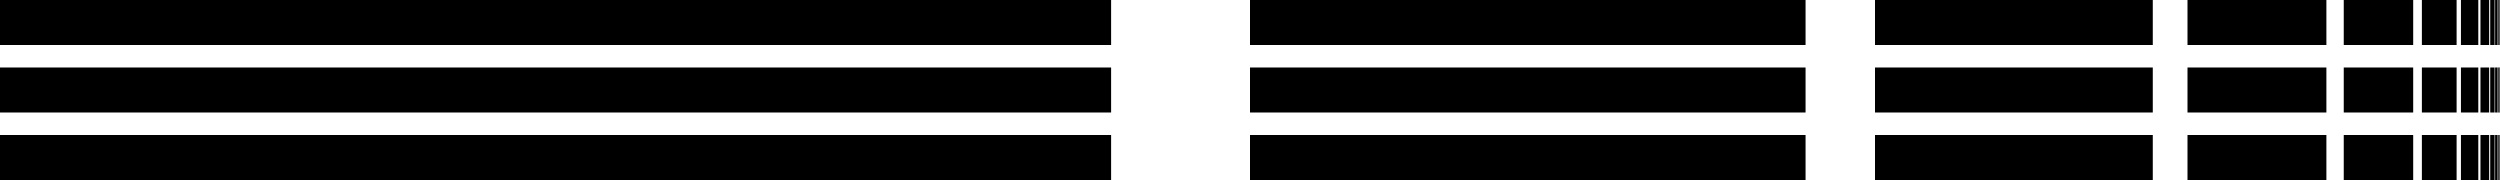
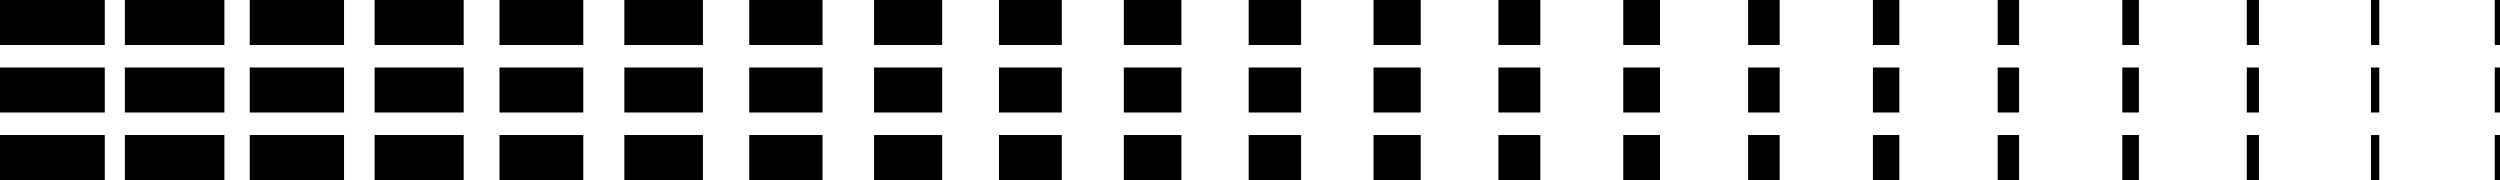
<svg xmlns="http://www.w3.org/2000/svg" viewBox="0 0 250 18" role="presentation" focusable="false" aria-hidden="true" style="color: #000000; overflow: visible;">
  <defs>
    <clipPath id="bar-bounds-0-0-250-18">
      <rect x="0" y="0" width="250" height="18" />
    </clipPath>
  </defs>
  <g clip-path="url(#bar-bounds-0-0-250-18)">
-     <rect x="0" y="0" width="111.111" height="4.5" rx="0" fill="currentColor" />
-     <rect x="0" y="6.75" width="111.111" height="4.5" rx="0" fill="currentColor" />
-     <rect x="0" y="13.5" width="111.111" height="4.5" rx="0" fill="currentColor" />
-     <rect x="125" y="0" width="55.556" height="4.5" rx="0" fill="currentColor" />
-     <rect x="125" y="6.75" width="55.556" height="4.5" rx="0" fill="currentColor" />
-     <rect x="125" y="13.5" width="55.556" height="4.5" rx="0" fill="currentColor" />
-     <rect x="187.5" y="0" width="27.778" height="4.5" rx="0" fill="currentColor" />
-     <rect x="187.5" y="6.75" width="27.778" height="4.5" rx="0" fill="currentColor" />
-     <rect x="187.5" y="13.5" width="27.778" height="4.5" rx="0" fill="currentColor" />
-     <rect x="218.75" y="0" width="13.889" height="4.5" rx="0" fill="currentColor" />
-     <rect x="218.75" y="6.75" width="13.889" height="4.5" rx="0" fill="currentColor" />
-     <rect x="218.75" y="13.5" width="13.889" height="4.5" rx="0" fill="currentColor" />
-     <rect x="234.375" y="0" width="6.944" height="4.5" rx="0" fill="currentColor" />
-     <rect x="234.375" y="6.75" width="6.944" height="4.5" rx="0" fill="currentColor" />
-     <rect x="234.375" y="13.5" width="6.944" height="4.5" rx="0" fill="currentColor" />
-     <rect x="242.188" y="0" width="3.472" height="4.5" rx="0" fill="currentColor" />
-     <rect x="242.188" y="6.75" width="3.472" height="4.5" rx="0" fill="currentColor" />
-     <rect x="242.188" y="13.5" width="3.472" height="4.5" rx="0" fill="currentColor" />
-     <rect x="246.094" y="0" width="1.736" height="4.5" rx="0" fill="currentColor" />
-     <rect x="246.094" y="6.75" width="1.736" height="4.5" rx="0" fill="currentColor" />
-     <rect x="246.094" y="13.5" width="1.736" height="4.5" rx="0" fill="currentColor" />
-     <rect x="248.047" y="0" width="0.868" height="4.5" rx="0" fill="currentColor" />
-     <rect x="248.047" y="6.75" width="0.868" height="4.5" rx="0" fill="currentColor" />
-     <rect x="248.047" y="13.5" width="0.868" height="4.5" rx="0" fill="currentColor" />
-     <rect x="249.024" y="0" width="0.434" height="4.5" rx="0" fill="currentColor" />
-     <rect x="249.024" y="6.75" width="0.434" height="4.5" rx="0" fill="currentColor" />
-     <rect x="249.024" y="13.5" width="0.434" height="4.5" rx="0" fill="currentColor" />
-     <rect x="249.512" y="0" width="0.217" height="4.5" rx="0" fill="currentColor" />
-     <rect x="249.512" y="6.75" width="0.217" height="4.5" rx="0" fill="currentColor" />
-     <rect x="249.512" y="13.5" width="0.217" height="4.5" rx="0" fill="currentColor" />
-     <rect x="249.756" y="0" width="0.109" height="4.5" rx="0" fill="currentColor" />
-     <rect x="249.756" y="6.75" width="0.109" height="4.5" rx="0" fill="currentColor" />
-     <rect x="249.756" y="13.5" width="0.109" height="4.5" rx="0" fill="currentColor" />
-     <rect x="249.878" y="0" width="0.054" height="4.5" rx="0" fill="currentColor" />
-     <rect x="249.878" y="6.75" width="0.054" height="4.5" rx="0" fill="currentColor" />
-     <rect x="249.878" y="13.5" width="0.054" height="4.5" rx="0" fill="currentColor" />
-     <rect x="249.939" y="0" width="0.027" height="4.5" rx="0" fill="currentColor" />
-     <rect x="249.939" y="6.75" width="0.027" height="4.5" rx="0" fill="currentColor" />
-     <rect x="249.939" y="13.5" width="0.027" height="4.5" rx="0" fill="currentColor" />
-     <rect x="249.97" y="0" width="0.014" height="4.5" rx="0" fill="currentColor" />
-     <rect x="249.97" y="6.75" width="0.014" height="4.5" rx="0" fill="currentColor" />
-     <rect x="249.97" y="13.5" width="0.014" height="4.5" rx="0" fill="currentColor" />
-     <rect x="249.985" y="0" width="0.007" height="4.5" rx="0" fill="currentColor" />
-     <rect x="249.985" y="6.75" width="0.007" height="4.5" rx="0" fill="currentColor" />
-     <rect x="249.985" y="13.5" width="0.007" height="4.5" rx="0" fill="currentColor" />
-     <rect x="249.993" y="0" width="0.003" height="4.5" rx="0" fill="currentColor" />
-     <rect x="249.993" y="6.75" width="0.003" height="4.5" rx="0" fill="currentColor" />
-     <rect x="249.993" y="13.5" width="0.003" height="4.5" rx="0" fill="currentColor" />
-     <rect x="249.996" y="0" width="0.002" height="4.5" rx="0" fill="currentColor" />
-     <rect x="249.996" y="6.75" width="0.002" height="4.5" rx="0" fill="currentColor" />
-     <rect x="249.996" y="13.5" width="0.002" height="4.5" rx="0" fill="currentColor" />
-     <rect x="249.998" y="0" width="0.001" height="4.5" rx="0" fill="currentColor" />
-     <rect x="249.998" y="6.75" width="0.001" height="4.5" rx="0" fill="currentColor" />
-     <rect x="249.998" y="13.5" width="0.001" height="4.5" rx="0" fill="currentColor" />
-     <rect x="249.999" y="0" width="0" height="4.5" rx="0" fill="currentColor" />
-     <rect x="249.999" y="6.75" width="0" height="4.5" rx="0" fill="currentColor" />
-     <rect x="249.999" y="13.5" width="0" height="4.5" rx="0" fill="currentColor" />
-     <rect x="250" y="0" width="0" height="4.5" rx="0" fill="currentColor" />
-     <rect x="250" y="6.75" width="0" height="4.5" rx="0" fill="currentColor" />
-     <rect x="250" y="13.5" width="0" height="4.5" rx="0" fill="currentColor" />
-     <rect x="250" y="0" width="0" height="4.5" rx="0" fill="currentColor" />
-     <rect x="250" y="6.75" width="0" height="4.5" rx="0" fill="currentColor" />
-     <rect x="250" y="13.5" width="0" height="4.5" rx="0" fill="currentColor" />
+     <rect x="0" y="0" width="10.476" height="4.5" rx="0" fill="currentColor" />
+     <rect x="0" y="6.75" width="10.476" height="4.5" rx="0" fill="currentColor" />
+     <rect x="0" y="13.5" width="10.476" height="4.5" rx="0" fill="currentColor" />
+     <rect x="12.487" y="0" width="9.952" height="4.5" rx="0" fill="currentColor" />
+     <rect x="12.487" y="6.75" width="9.952" height="4.5" rx="0" fill="currentColor" />
+     <rect x="12.487" y="13.5" width="9.952" height="4.5" rx="0" fill="currentColor" />
+     <rect x="24.974" y="0" width="9.429" height="4.5" rx="0" fill="currentColor" />
+     <rect x="24.974" y="6.75" width="9.429" height="4.5" rx="0" fill="currentColor" />
+     <rect x="24.974" y="13.5" width="9.429" height="4.5" rx="0" fill="currentColor" />
+     <rect x="37.461" y="0" width="8.905" height="4.5" rx="0" fill="currentColor" />
+     <rect x="37.461" y="6.75" width="8.905" height="4.5" rx="0" fill="currentColor" />
+     <rect x="37.461" y="13.5" width="8.905" height="4.5" rx="0" fill="currentColor" />
+     <rect x="49.948" y="0" width="8.381" height="4.5" rx="0" fill="currentColor" />
+     <rect x="49.948" y="6.75" width="8.381" height="4.5" rx="0" fill="currentColor" />
+     <rect x="49.948" y="13.5" width="8.381" height="4.5" rx="0" fill="currentColor" />
+     <rect x="62.435" y="0" width="7.857" height="4.5" rx="0" fill="currentColor" />
+     <rect x="62.435" y="6.75" width="7.857" height="4.5" rx="0" fill="currentColor" />
+     <rect x="62.435" y="13.5" width="7.857" height="4.5" rx="0" fill="currentColor" />
+     <rect x="74.921" y="0" width="7.333" height="4.5" rx="0" fill="currentColor" />
+     <rect x="74.921" y="6.75" width="7.333" height="4.5" rx="0" fill="currentColor" />
+     <rect x="74.921" y="13.5" width="7.333" height="4.5" rx="0" fill="currentColor" />
+     <rect x="87.408" y="0" width="6.81" height="4.5" rx="0" fill="currentColor" />
+     <rect x="87.408" y="6.75" width="6.81" height="4.5" rx="0" fill="currentColor" />
+     <rect x="87.408" y="13.5" width="6.81" height="4.5" rx="0" fill="currentColor" />
+     <rect x="99.895" y="0" width="6.286" height="4.5" rx="0" fill="currentColor" />
+     <rect x="99.895" y="6.75" width="6.286" height="4.5" rx="0" fill="currentColor" />
+     <rect x="99.895" y="13.5" width="6.286" height="4.5" rx="0" fill="currentColor" />
+     <rect x="112.382" y="0" width="5.762" height="4.5" rx="0" fill="currentColor" />
+     <rect x="112.382" y="6.75" width="5.762" height="4.5" rx="0" fill="currentColor" />
+     <rect x="112.382" y="13.5" width="5.762" height="4.5" rx="0" fill="currentColor" />
+     <rect x="124.869" y="0" width="5.239" height="4.5" rx="0" fill="currentColor" />
+     <rect x="124.869" y="6.75" width="5.239" height="4.5" rx="0" fill="currentColor" />
+     <rect x="124.869" y="13.5" width="5.239" height="4.5" rx="0" fill="currentColor" />
+     <rect x="137.355" y="0" width="4.716" height="4.5" rx="0" fill="currentColor" />
+     <rect x="137.355" y="6.75" width="4.716" height="4.5" rx="0" fill="currentColor" />
+     <rect x="137.355" y="13.5" width="4.716" height="4.5" rx="0" fill="currentColor" />
+     <rect x="149.841" y="0" width="4.193" height="4.5" rx="0" fill="currentColor" />
+     <rect x="149.841" y="6.75" width="4.193" height="4.5" rx="0" fill="currentColor" />
+     <rect x="149.841" y="13.5" width="4.193" height="4.5" rx="0" fill="currentColor" />
+     <rect x="162.327" y="0" width="3.673" height="4.5" rx="0" fill="currentColor" />
+     <rect x="162.327" y="6.75" width="3.673" height="4.5" rx="0" fill="currentColor" />
+     <rect x="162.327" y="13.5" width="3.673" height="4.5" rx="0" fill="currentColor" />
+     <rect x="174.811" y="0" width="3.155" height="4.5" rx="0" fill="currentColor" />
+     <rect x="174.811" y="6.75" width="3.155" height="4.5" rx="0" fill="currentColor" />
+     <rect x="174.811" y="13.5" width="3.155" height="4.5" rx="0" fill="currentColor" />
+     <rect x="187.292" y="0" width="2.642" height="4.5" rx="0" fill="currentColor" />
+     <rect x="187.292" y="6.75" width="2.642" height="4.5" rx="0" fill="currentColor" />
+     <rect x="187.292" y="13.5" width="2.642" height="4.5" rx="0" fill="currentColor" />
+     <rect x="199.768" y="0" width="2.141" height="4.5" rx="0" fill="currentColor" />
+     <rect x="199.768" y="6.75" width="2.141" height="4.5" rx="0" fill="currentColor" />
+     <rect x="199.768" y="13.5" width="2.141" height="4.5" rx="0" fill="currentColor" />
+     <rect x="212.233" y="0" width="1.66" height="4.5" rx="0" fill="currentColor" />
+     <rect x="212.233" y="6.75" width="1.66" height="4.5" rx="0" fill="currentColor" />
+     <rect x="212.233" y="13.5" width="1.66" height="4.5" rx="0" fill="currentColor" />
+     <rect x="224.68" y="0" width="1.216" height="4.5" rx="0" fill="currentColor" />
+     <rect x="224.68" y="6.75" width="1.216" height="4.5" rx="0" fill="currentColor" />
+     <rect x="224.68" y="13.5" width="1.216" height="4.5" rx="0" fill="currentColor" />
+     <rect x="237.098" y="0" width="0.83" height="4.5" rx="0" fill="currentColor" />
+     <rect x="237.098" y="6.75" width="0.83" height="4.5" rx="0" fill="currentColor" />
+     <rect x="237.098" y="13.5" width="0.83" height="4.5" rx="0" fill="currentColor" />
+     <rect x="249.476" y="0" width="0.524" height="4.5" rx="0" fill="currentColor" />
+     <rect x="249.476" y="6.75" width="0.524" height="4.5" rx="0" fill="currentColor" />
+     <rect x="249.476" y="13.5" width="0.524" height="4.5" rx="0" fill="currentColor" />
  </g>
</svg>
